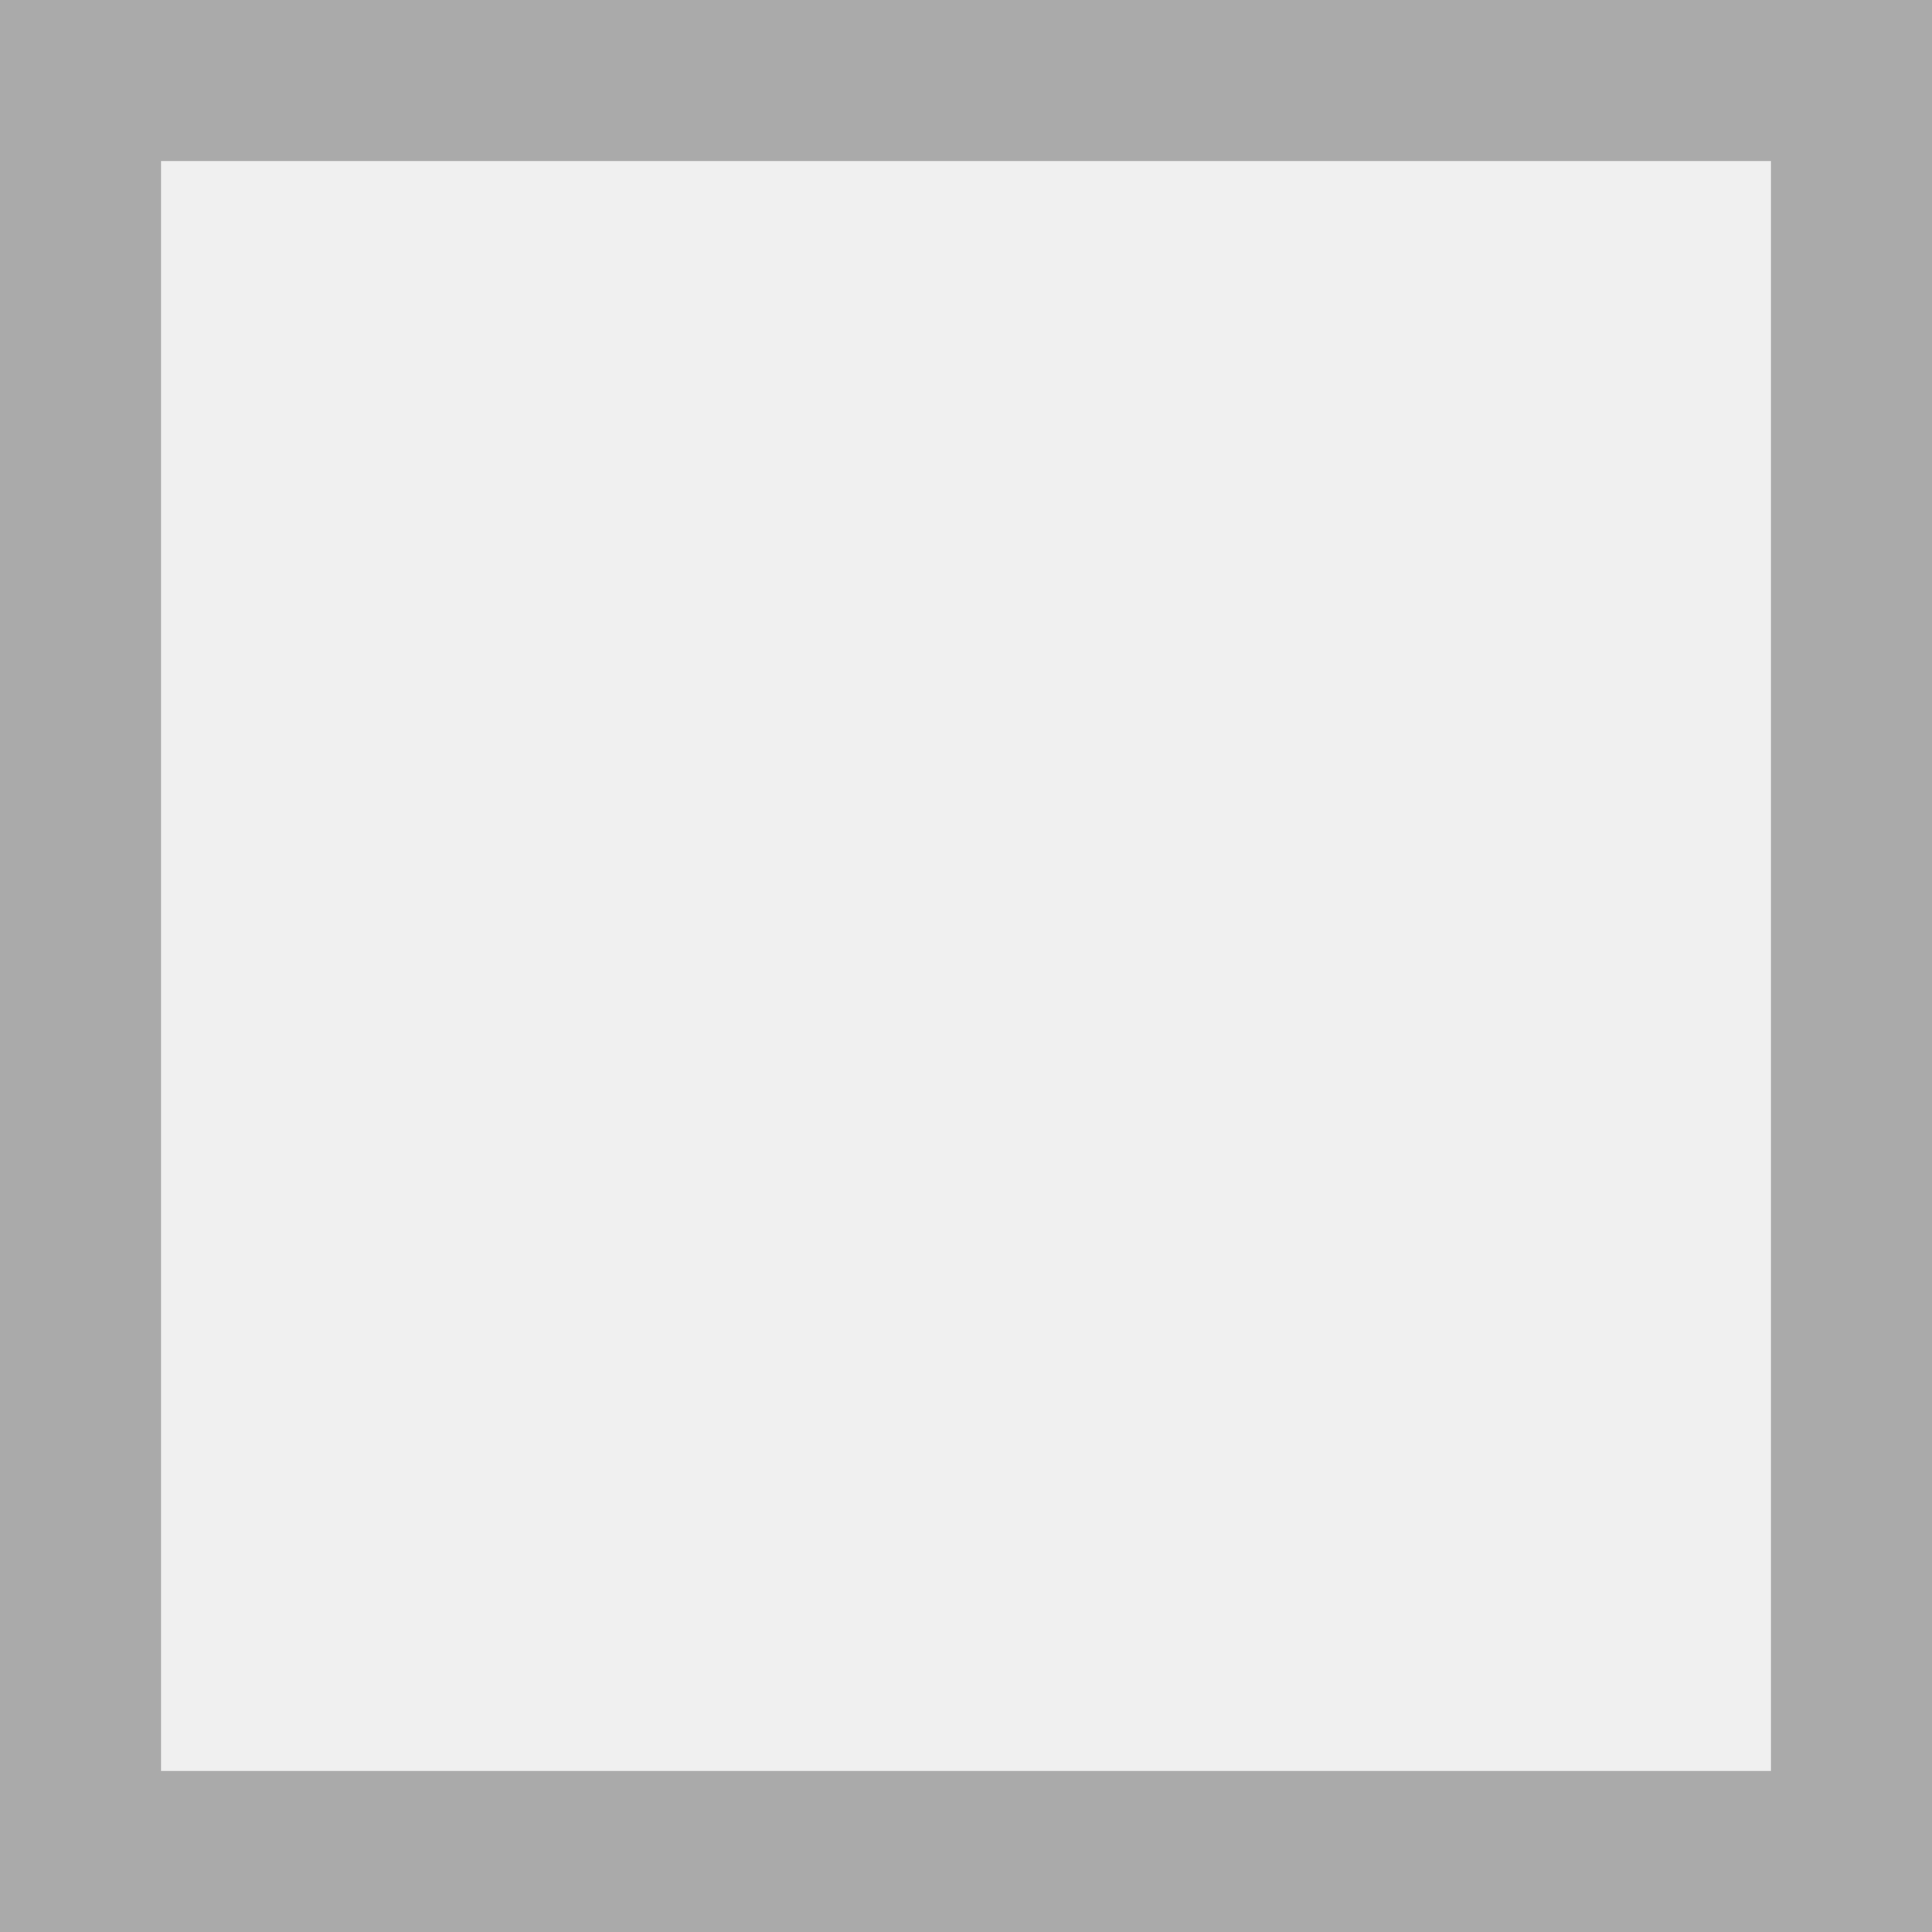
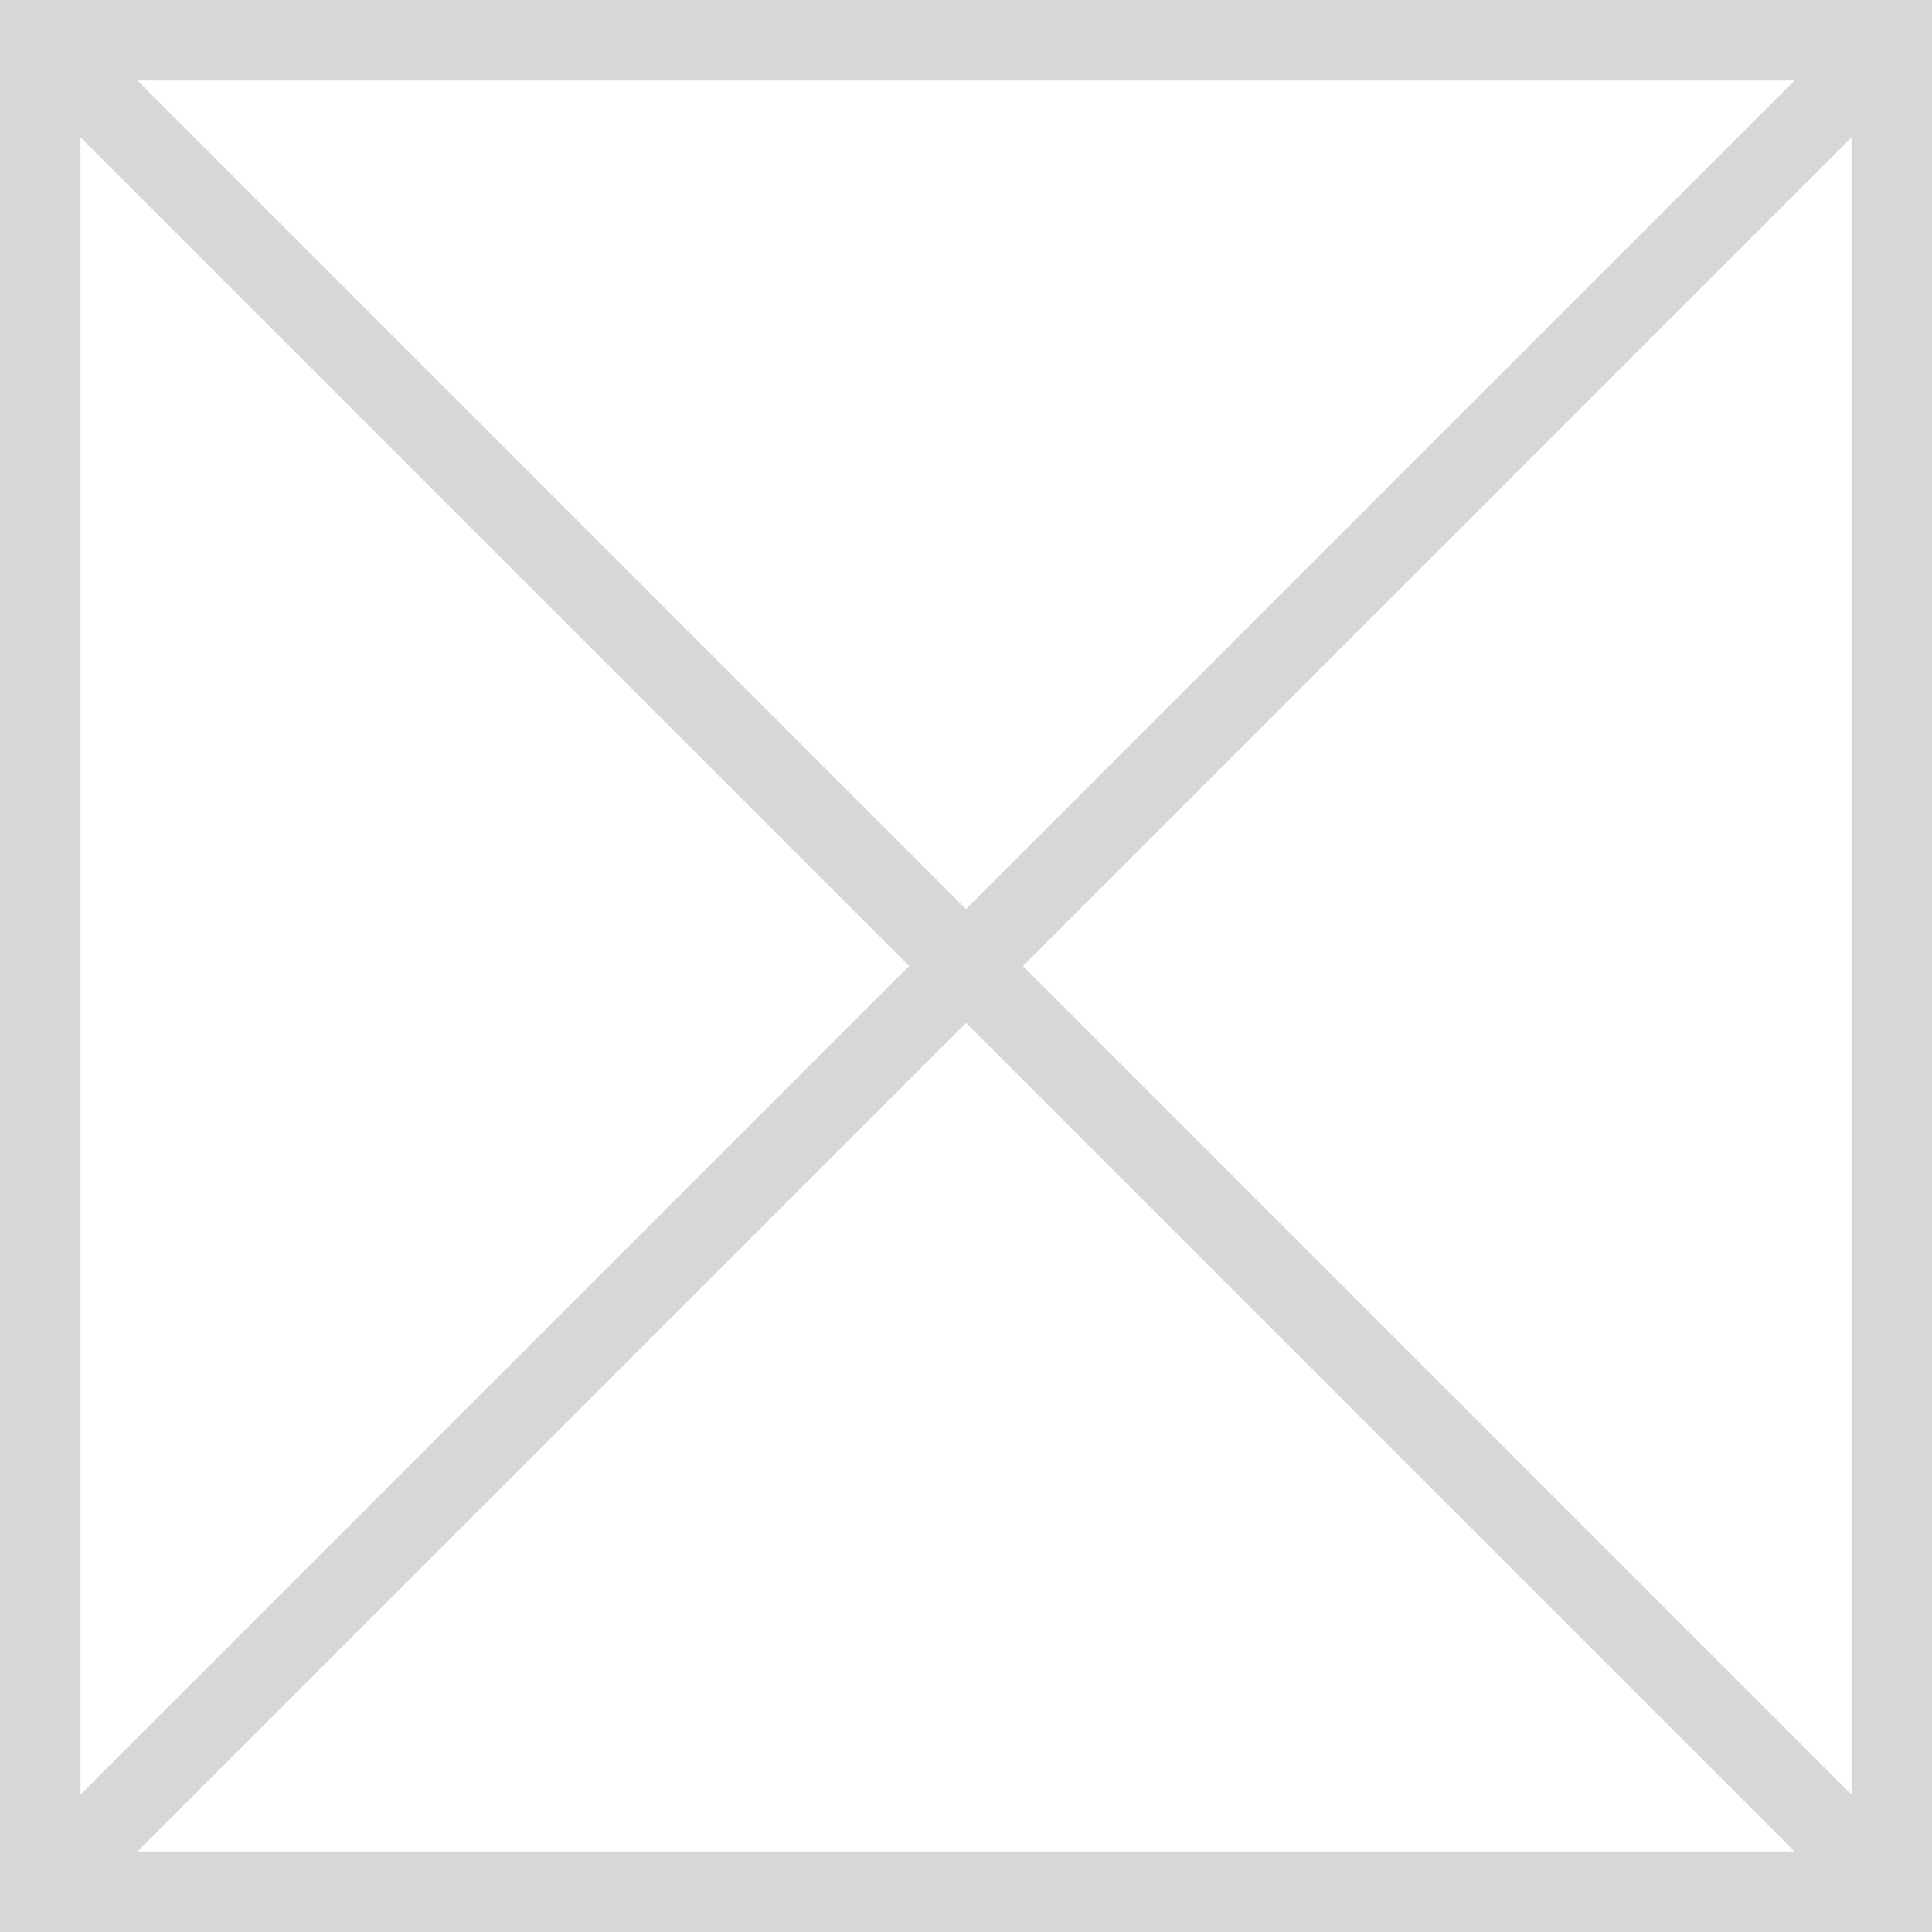
- <svg xmlns="http://www.w3.org/2000/svg" version="1.1" width="12px" height="12px" viewBox="803 472  12 12">
-   <path d="M 803.5 472.5  L 814.5 472.5  L 814.5 483.5  L 803.5 483.5  L 803.5 472.5  Z " fill-rule="nonzero" fill="#ffffff" stroke="none" fill-opacity="0" />
-   <path d="M 803.5 472.5  L 814.5 472.5  L 814.5 483.5  L 803.5 483.5  L 803.5 472.5  Z " stroke-width="1" stroke="#aaaaaa" fill="none" />
+ <svg xmlns="http://www.w3.org/2000/svg" version="1.1" width="24px" height="24px">
+   <g transform="matrix(1 0 0 1 -658 -205 )">
+     <path d="M 658.5 205.5  L 681.5 205.5  L 681.5 228.5  L 658.5 228.5  L 658.5 205.5  Z " fill-rule="nonzero" fill="#ffffff" stroke="none" />
+     <path d="M 658.5 205.5  L 681.5 205.5  L 681.5 228.5  L 658.5 228.5  L 658.5 205.5  Z " stroke-width="1" stroke="#d7d7d7" fill="none" />
+     <path d="M 658.354 205.354  L 681.646 228.646  M 681.646 205.354  L 658.354 228.646  " stroke-width="1" stroke="#d7d7d7" fill="none" />
+   </g>
</svg>
